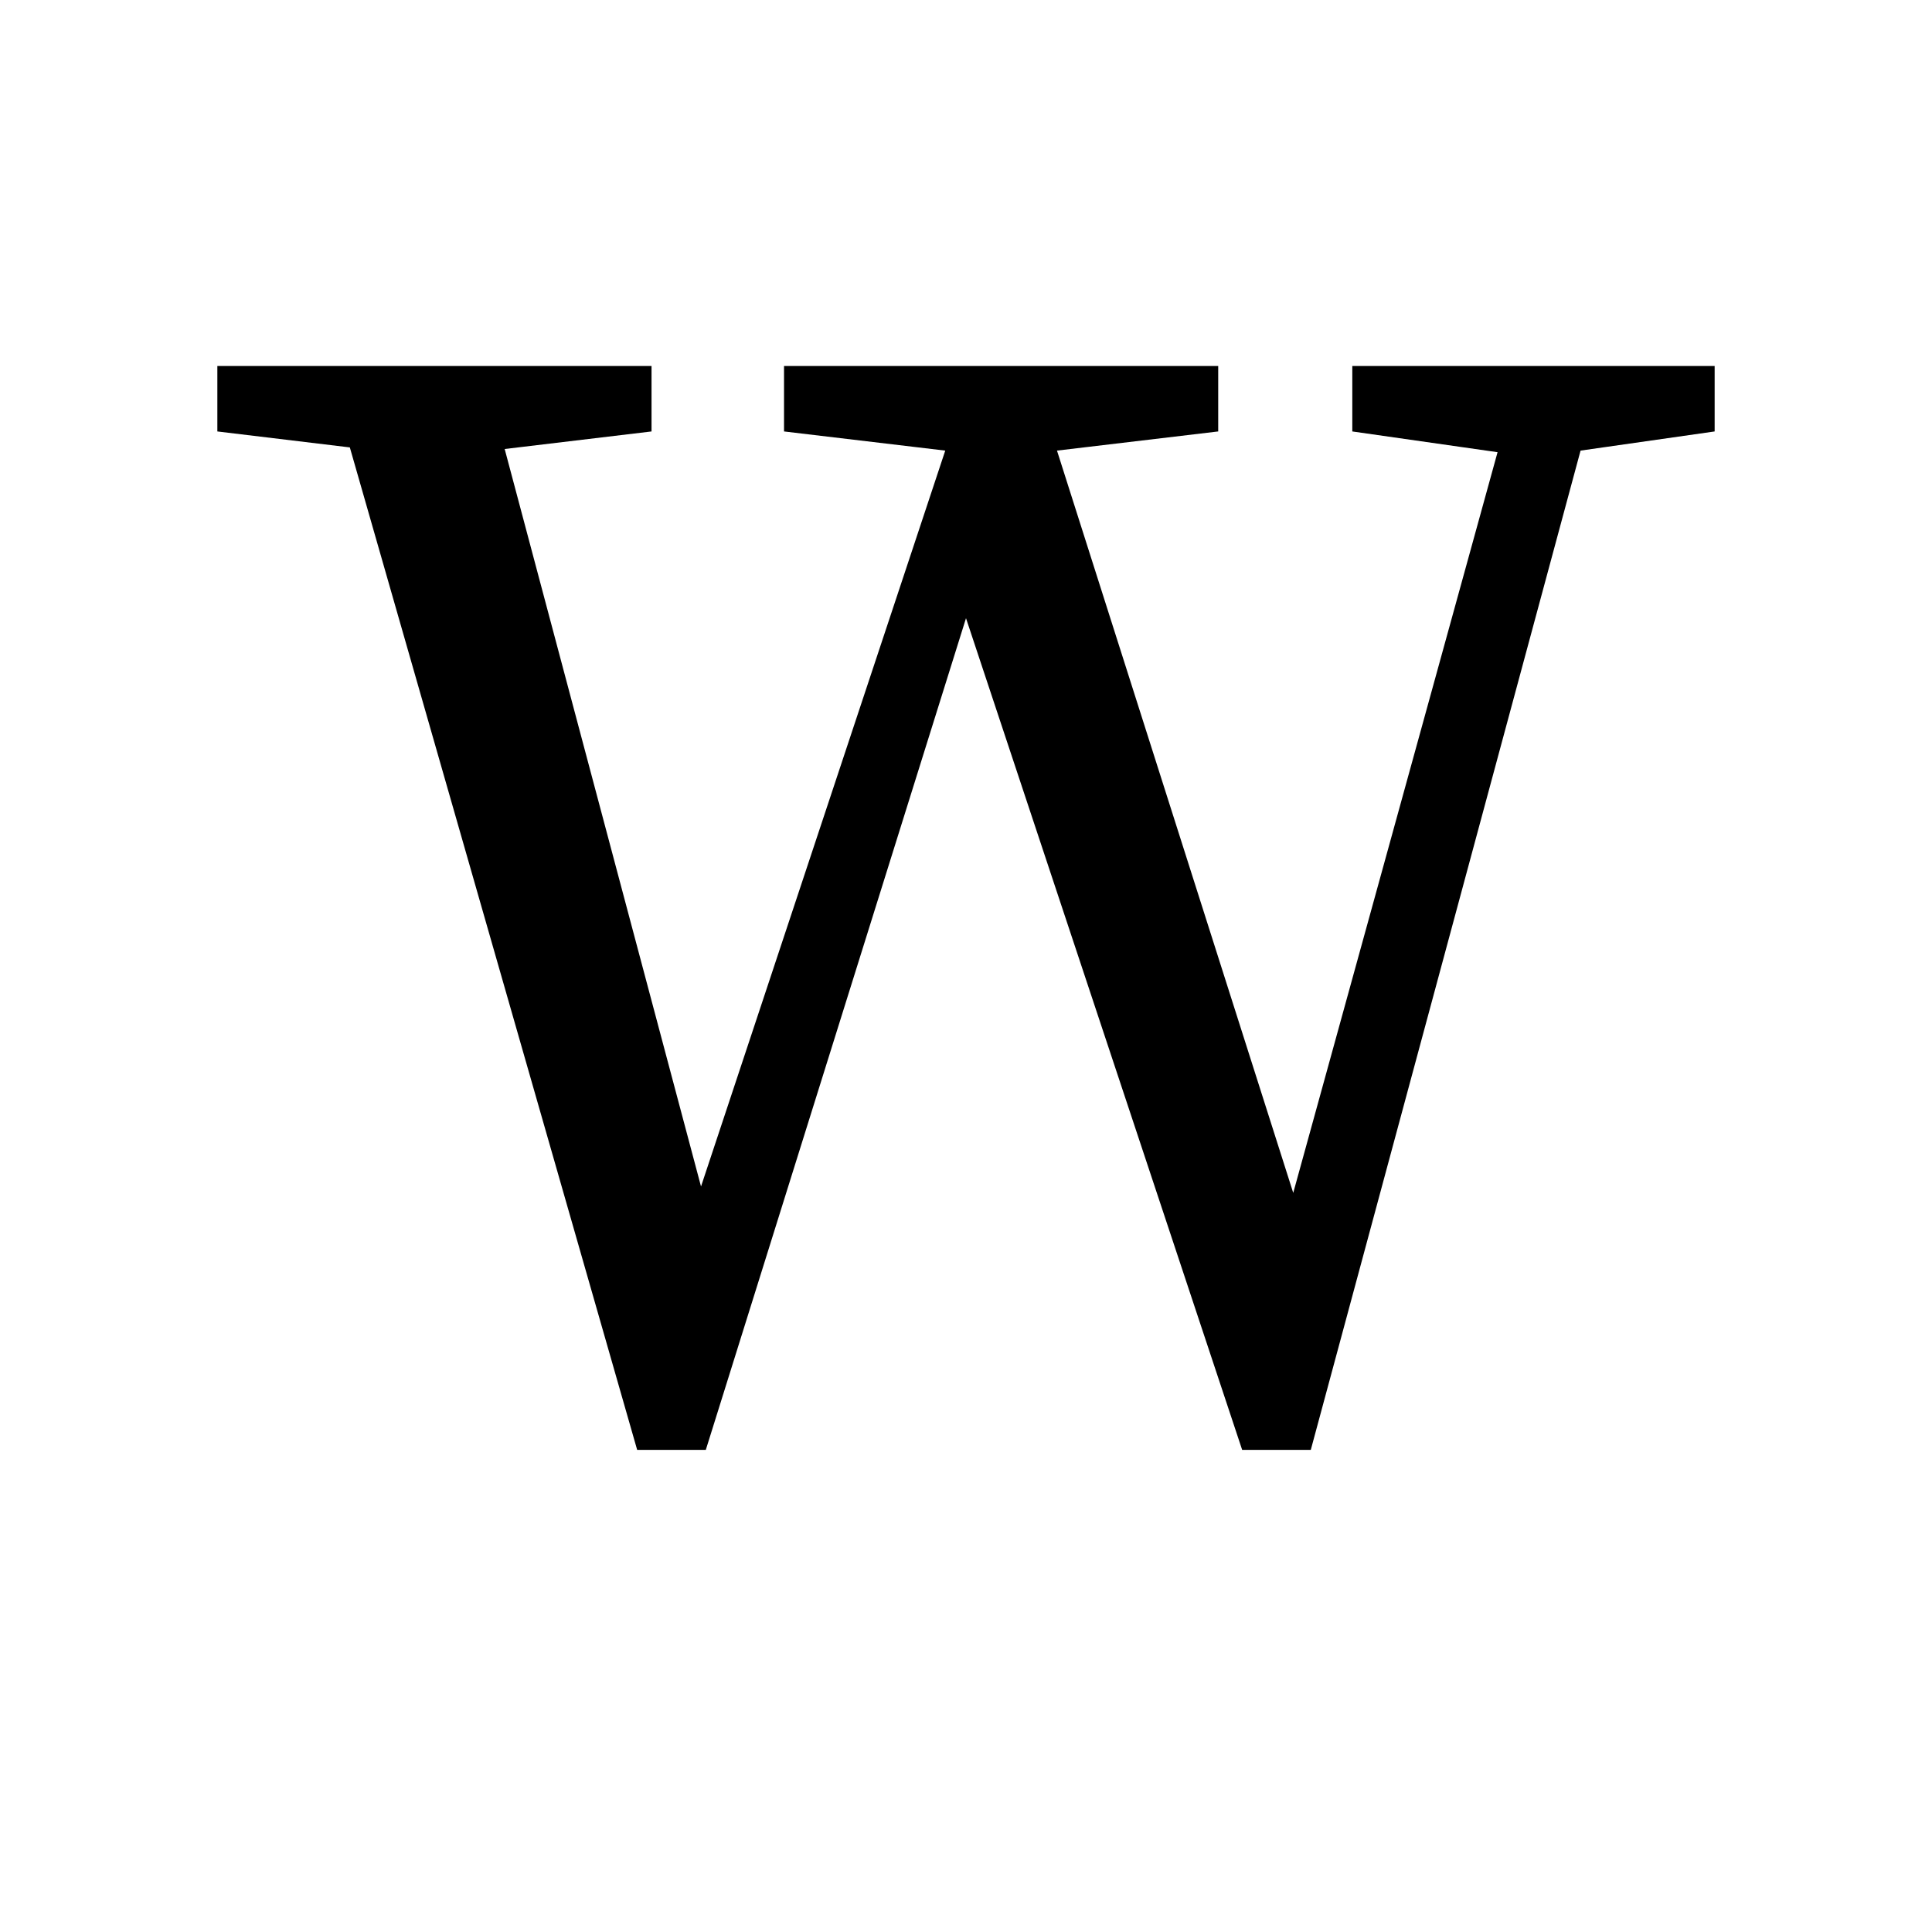
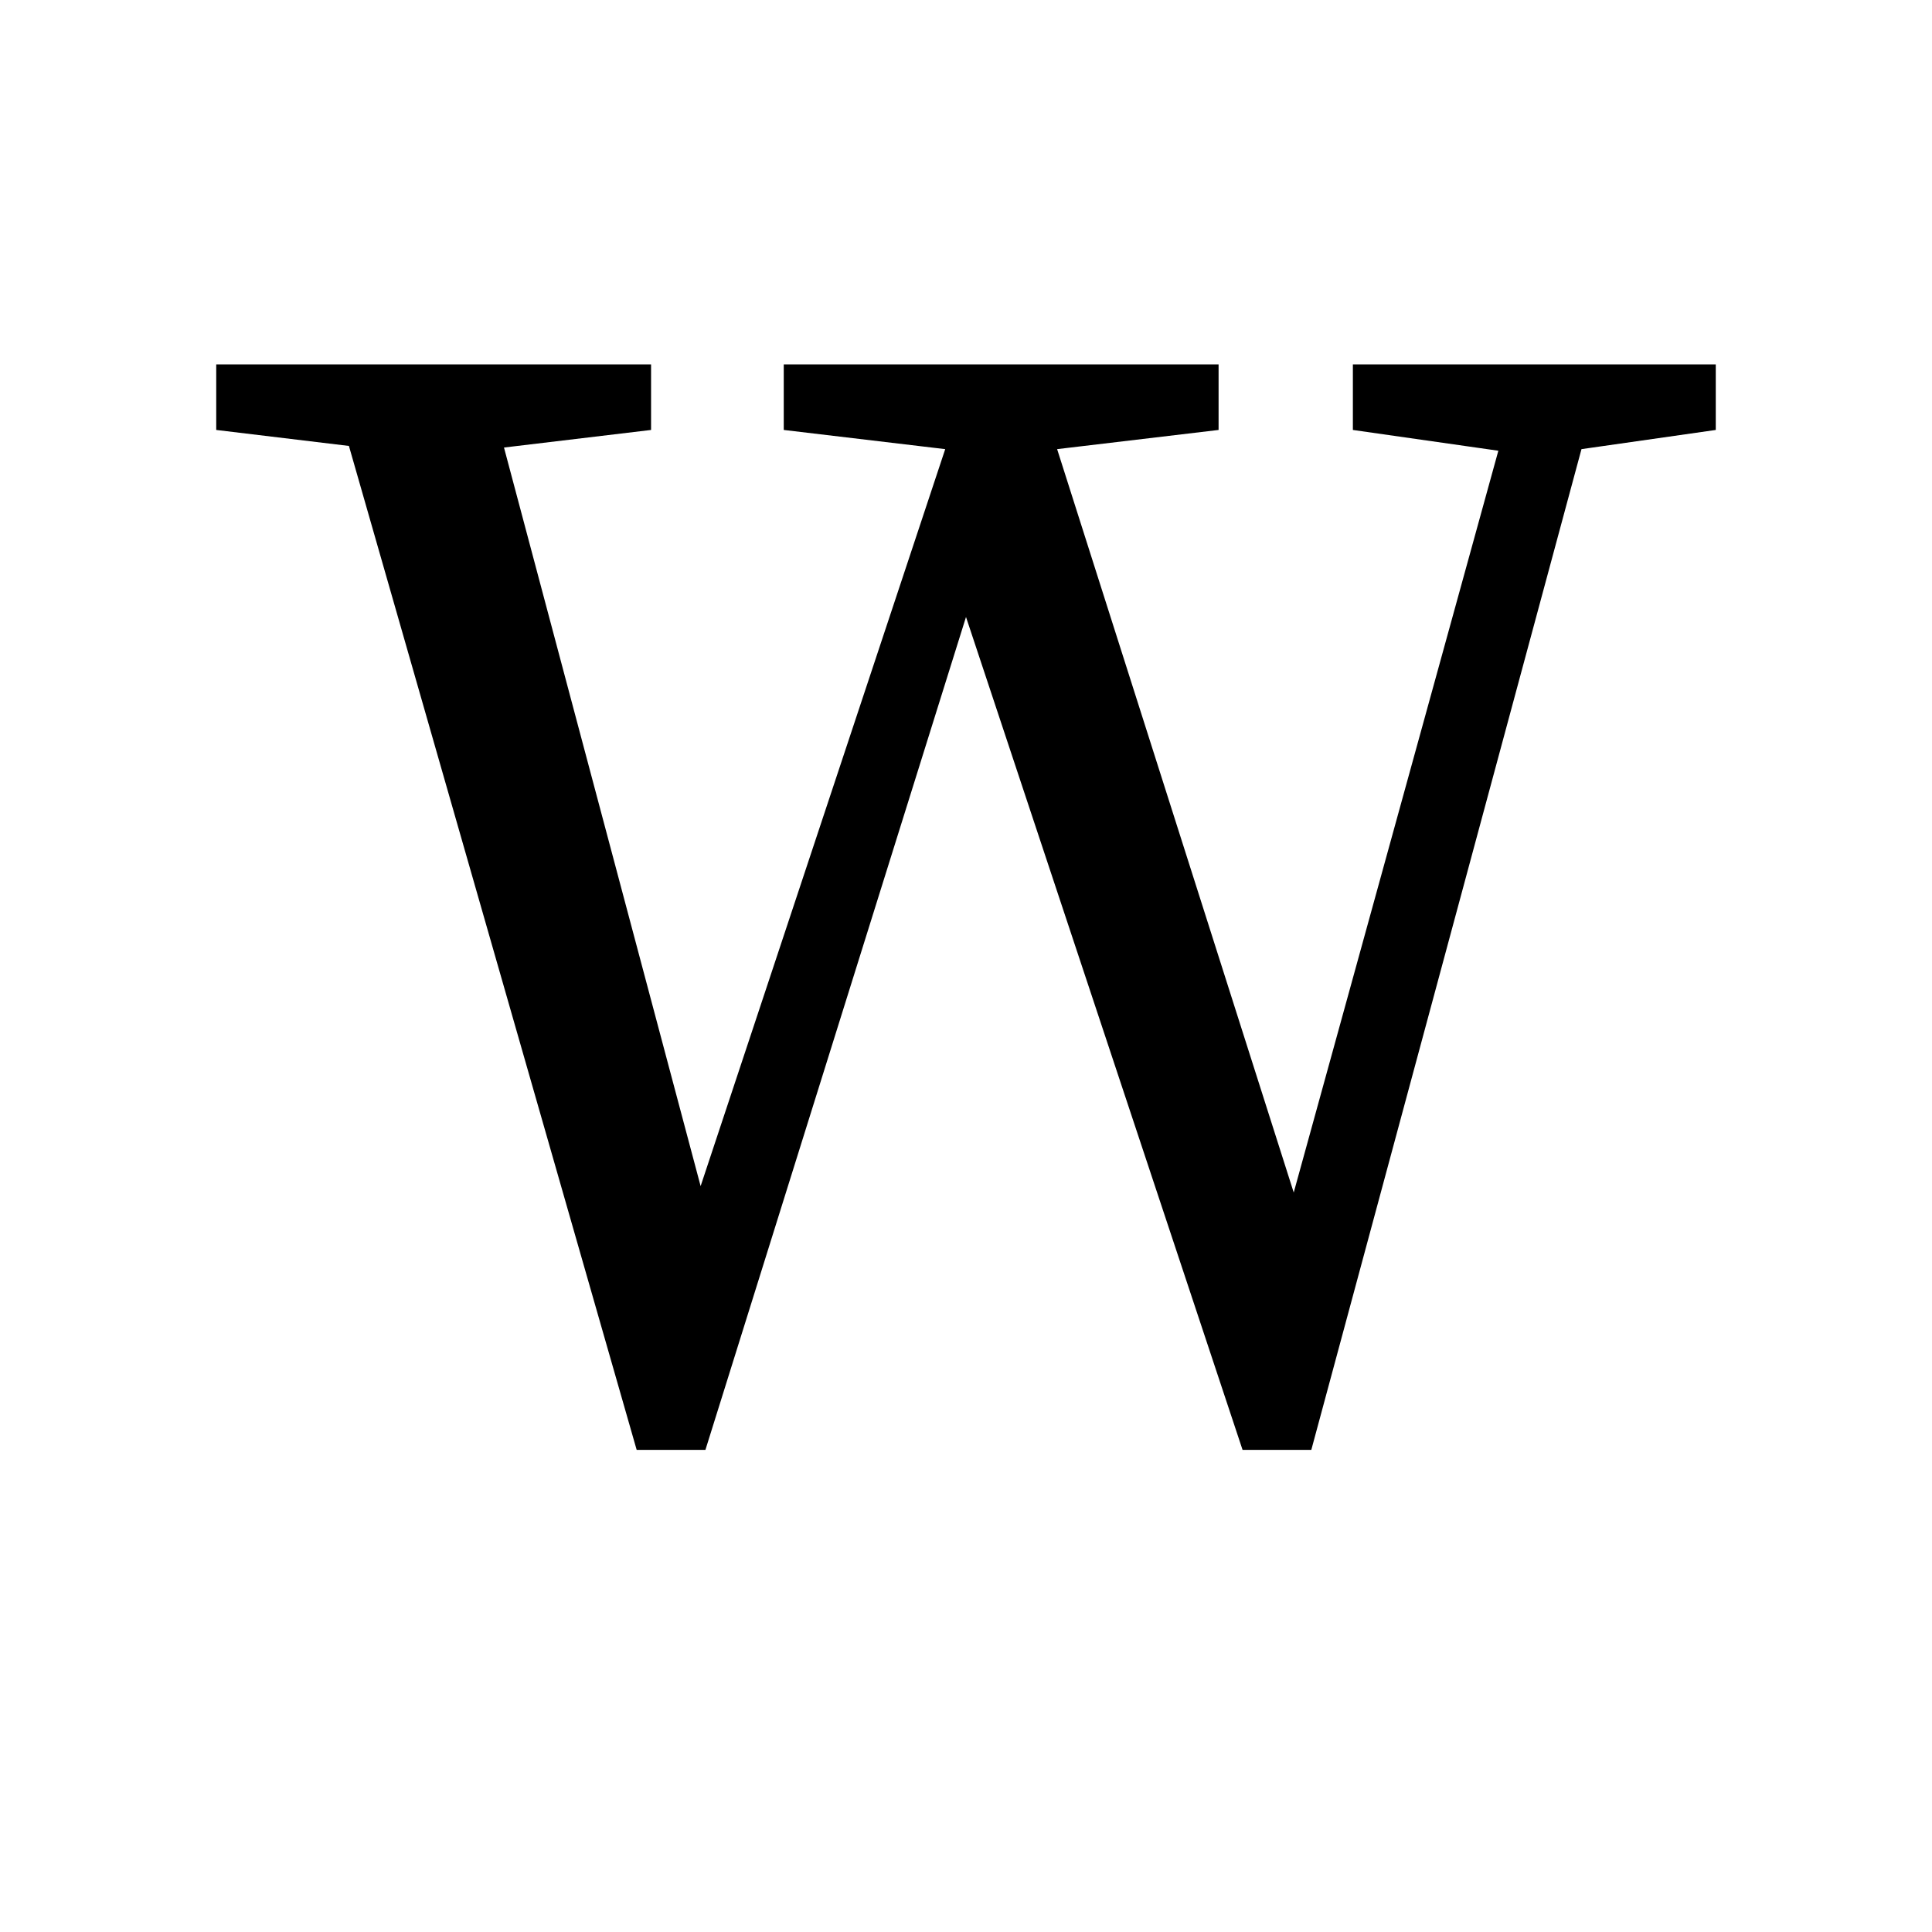
<svg xmlns="http://www.w3.org/2000/svg" height="512" width="512">
  <style>
path { fill: black; fill-rule: nonzero; }
</style>
-   <g transform="translate(8 8) scale(0.4230277) translate(102.25 879.375) scale(1 -1)">
+   <g transform="translate(8 8) scale(0.42366) translate(101.375 878.0625) scale(1 -1)">
    <path d="M953,669 l-227,0 l0,-41 l91,-13 l-128,-464 l-148,465 l101,12 l0,41 l-272,0 l0,-41 l101,-12 l-153,-461 l-123,462 l92,11 l0,41 l-272,0 l0,-41 l83,-10 l180,-628 l43,0 l163,521 l173,-521 l43,0 l169,626 l84,12 z" />
  </g>
</svg>
